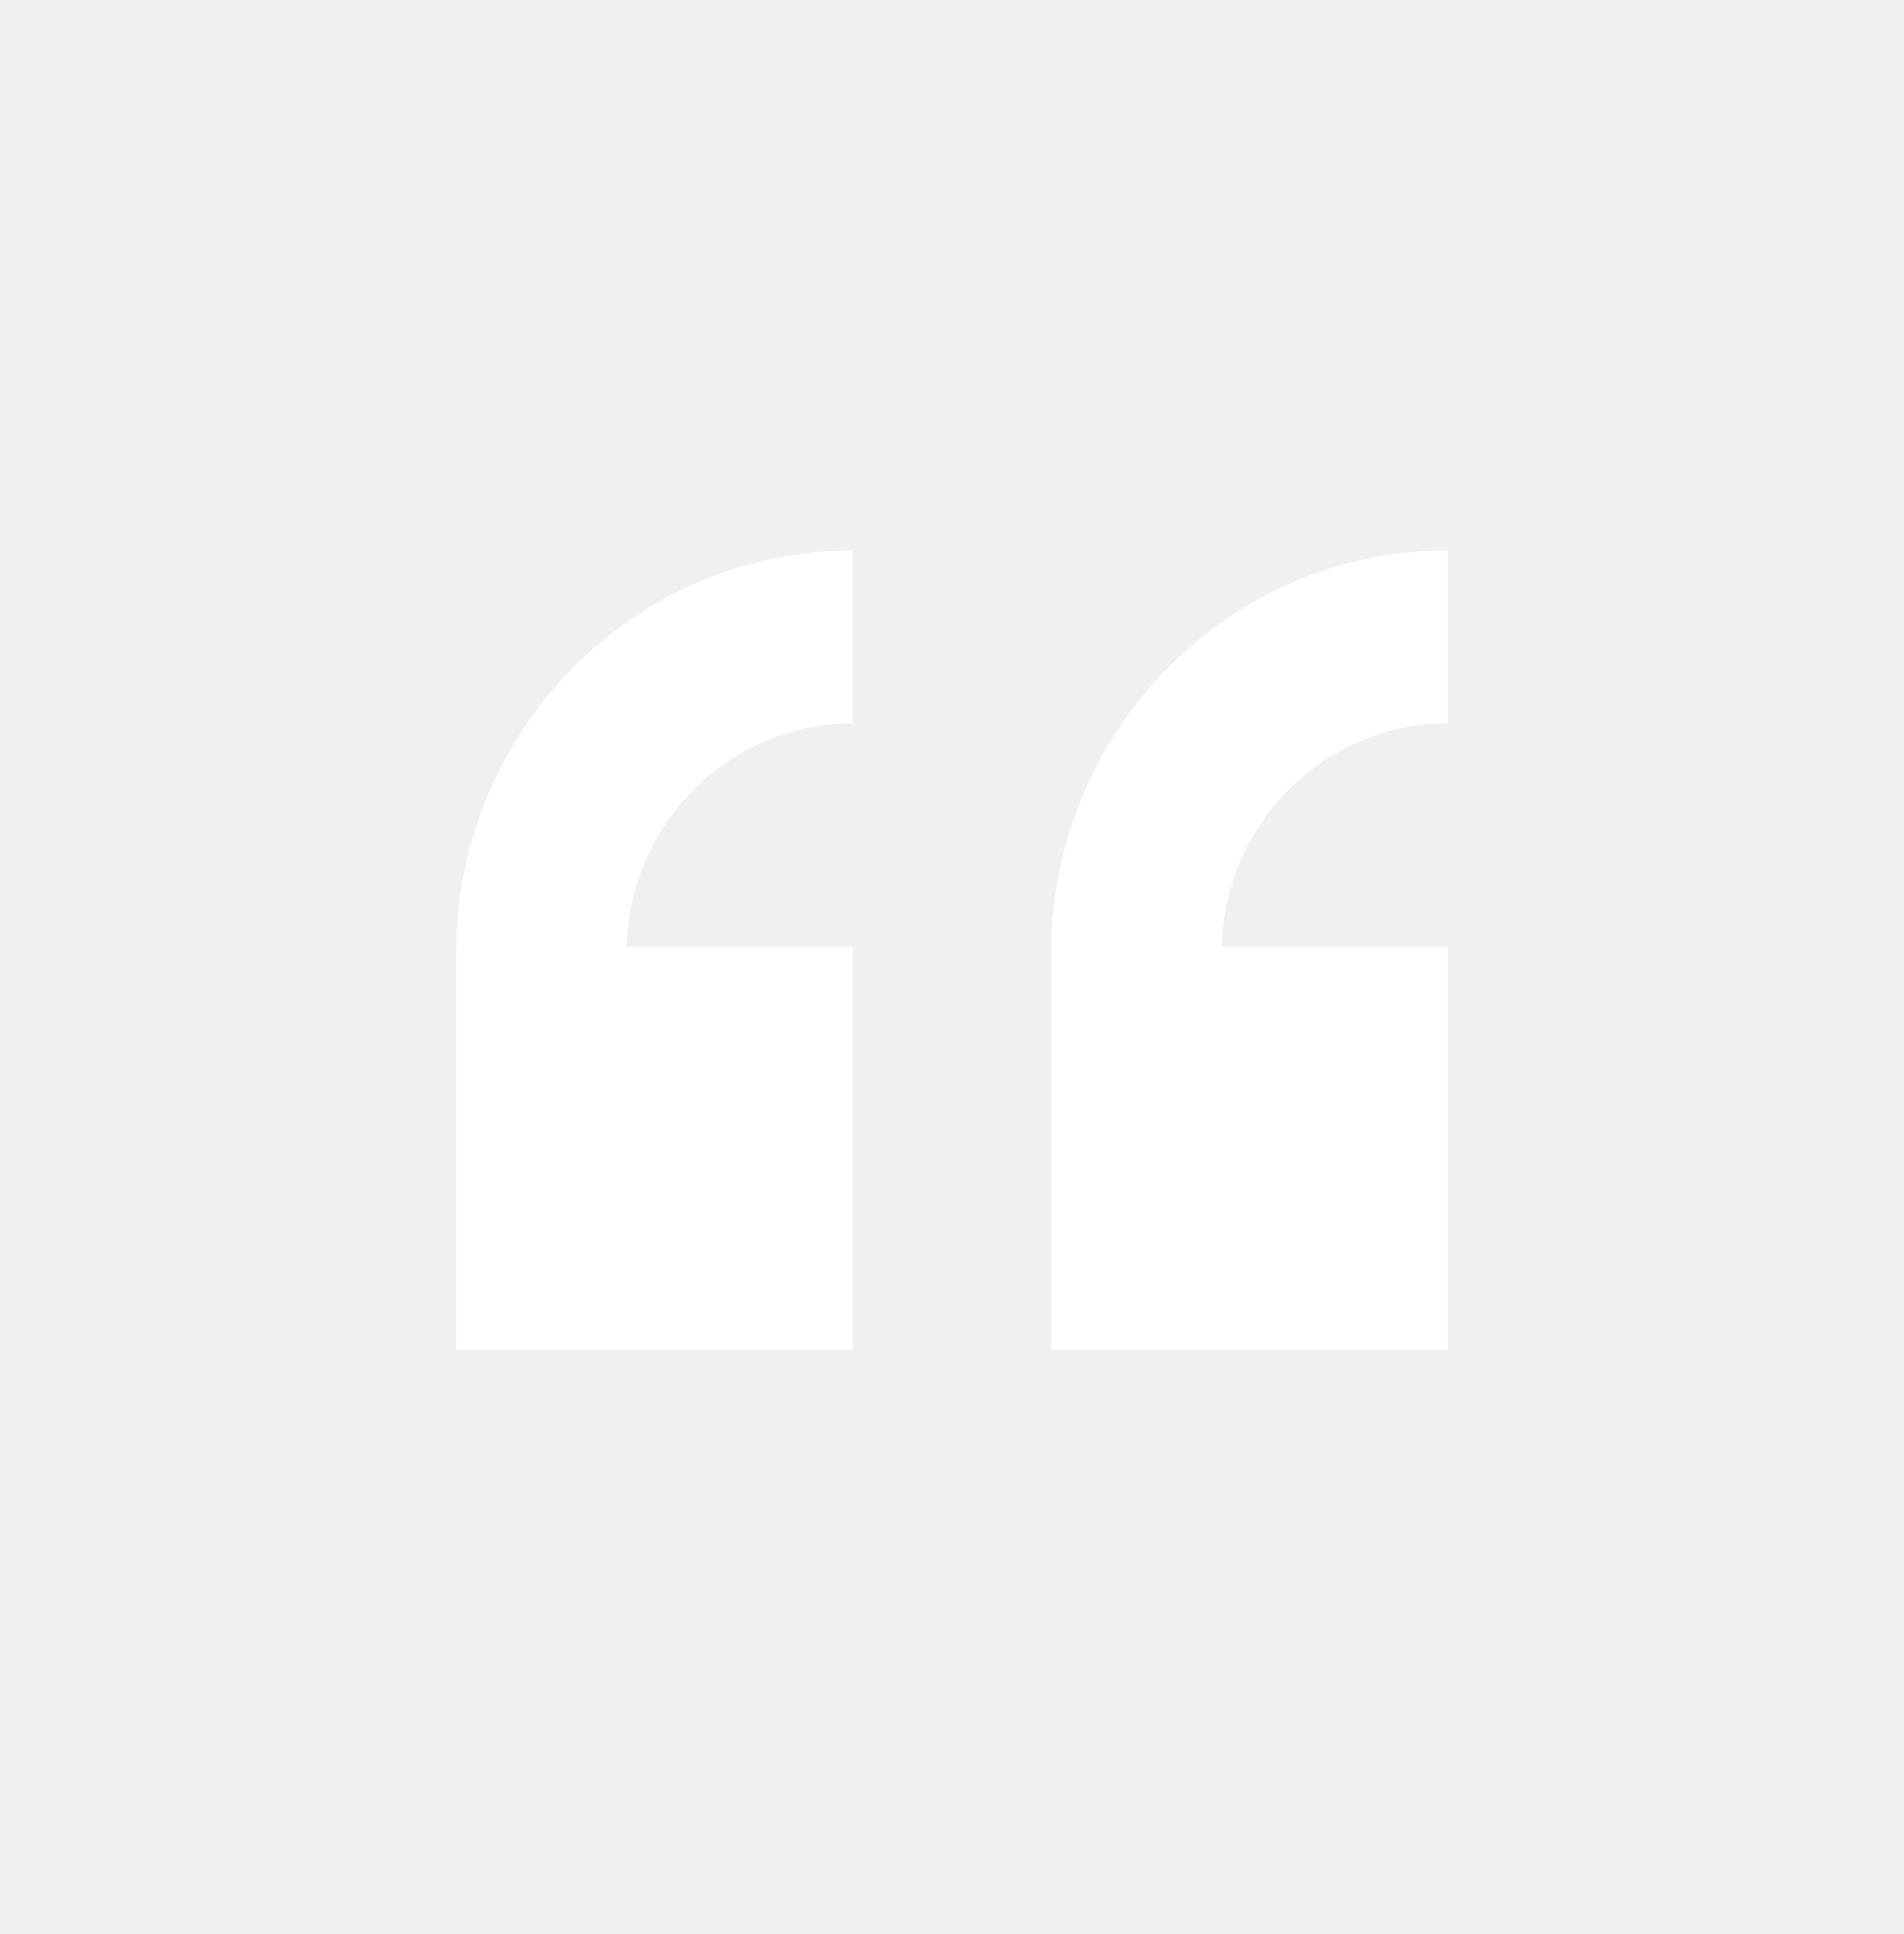
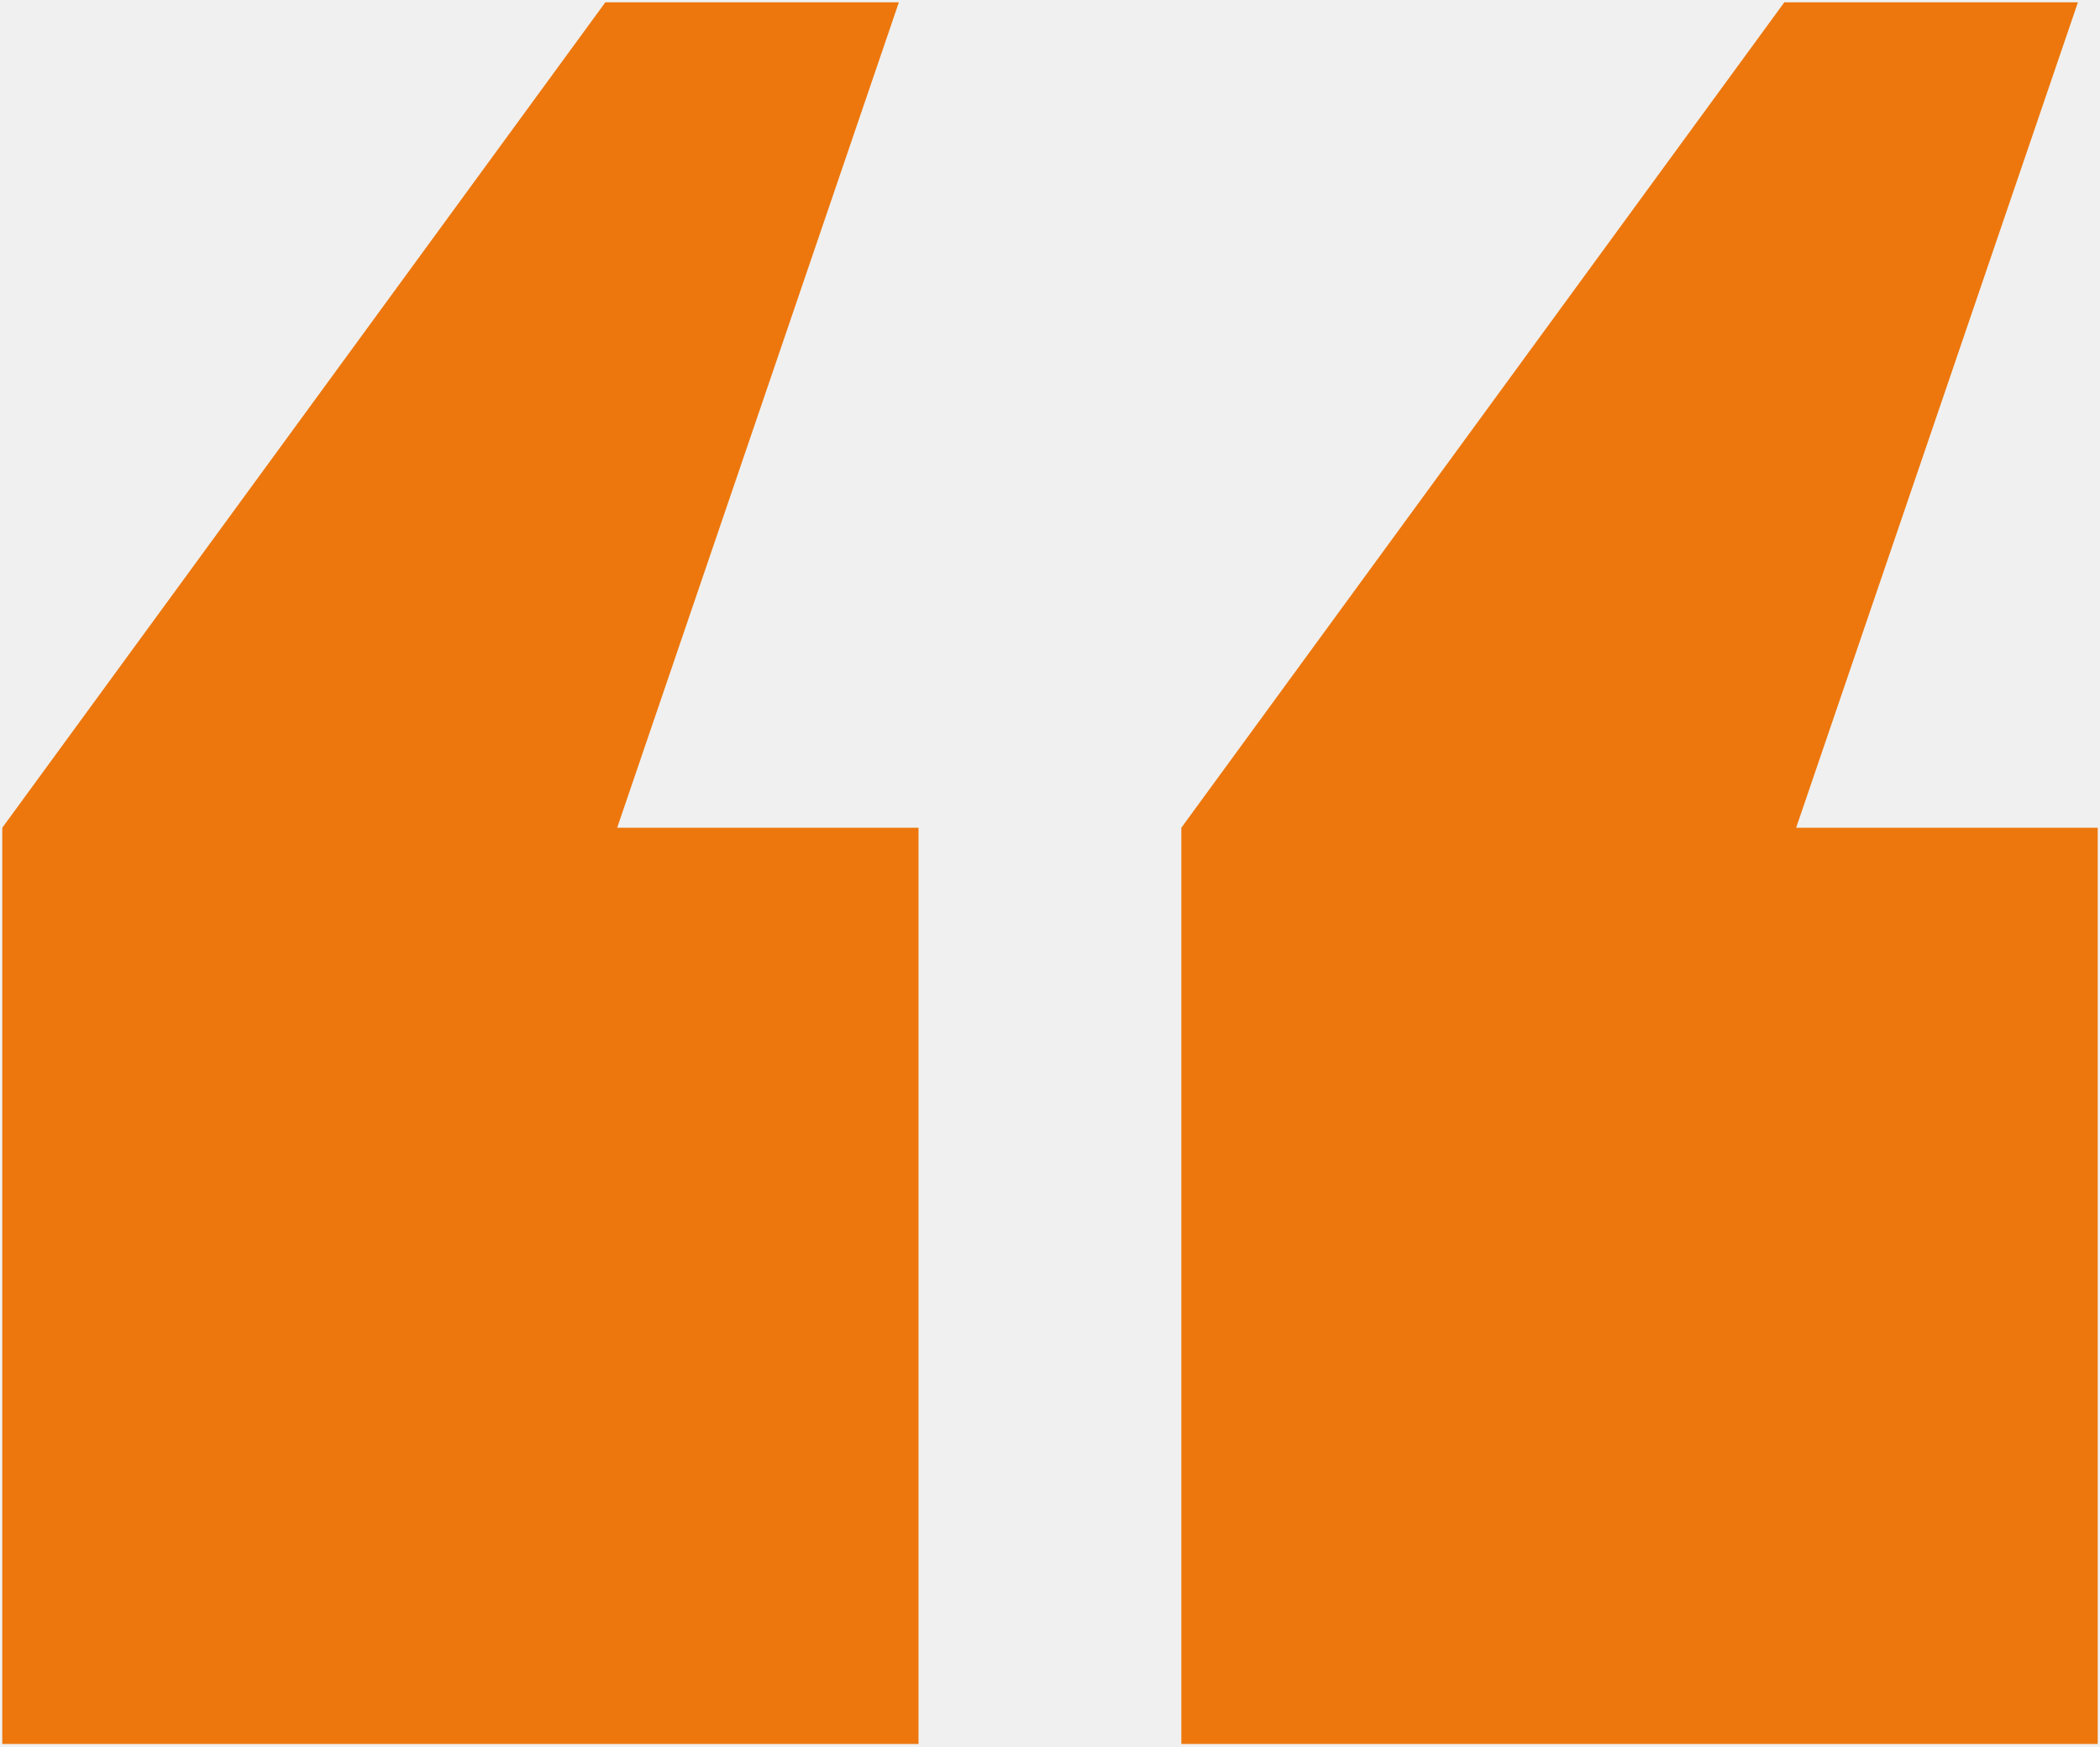
- <svg xmlns="http://www.w3.org/2000/svg" width="63" height="64" xml:space="preserve" overflow="hidden">
-   <g transform="translate(-710 -247)">
-     <path d="M15.094 19.031 15.094 32.156 22.582 32.156C22.468 36.211 19.15 39.439 15.094 39.441L15.094 45.071C22.261 45.072 28.104 39.323 28.219 32.156L28.219 32.156 28.219 19.031Z" fill="#FFFFFF" transform="matrix(-1 1.22465e-16 -1.24409e-16 -1.01587 773 311)" />
-     <path d="M34.781 19.031 34.781 32.156 42.269 32.156C42.155 36.211 38.837 39.439 34.781 39.441L34.781 45.071C41.949 45.072 47.791 39.323 47.906 32.156L47.906 32.156 47.906 19.031Z" fill="#FFFFFF" transform="matrix(-1 1.22465e-16 -1.24409e-16 -1.01587 773 311)" />
+ <svg xmlns="http://www.w3.org/2000/svg" id="Grupo_1599" data-name="Grupo 1599" width="56.325" height="46.844" viewBox="0 0 56.325 46.844">
+   <defs>
+     <clipPath id="clip-path">
+       <rect id="Retângulo_961" data-name="Retângulo 961" width="56.325" height="46.844" fill="#ED770C" />
+     </clipPath>
+   </defs>
+   <g id="Grupo_1598" data-name="Grupo 1598" clip-path="url(#clip-path)">
+     <path id="Caminho_945" data-name="Caminho 945" d="M16.917,22.568,24.473.426H16.6L.425,22.568V47.146H25V22.568Z" transform="translate(-0.364 -0.364)" fill="#ED770C" />
+     <path id="Caminho_946" data-name="Caminho 946" d="M235.8,22.568,243.358.426h-7.875L219.31,22.568V47.146h24.579V22.568Z" transform="translate(-187.625 -0.364)" fill="#ED770C" />
  </g>
</svg>
